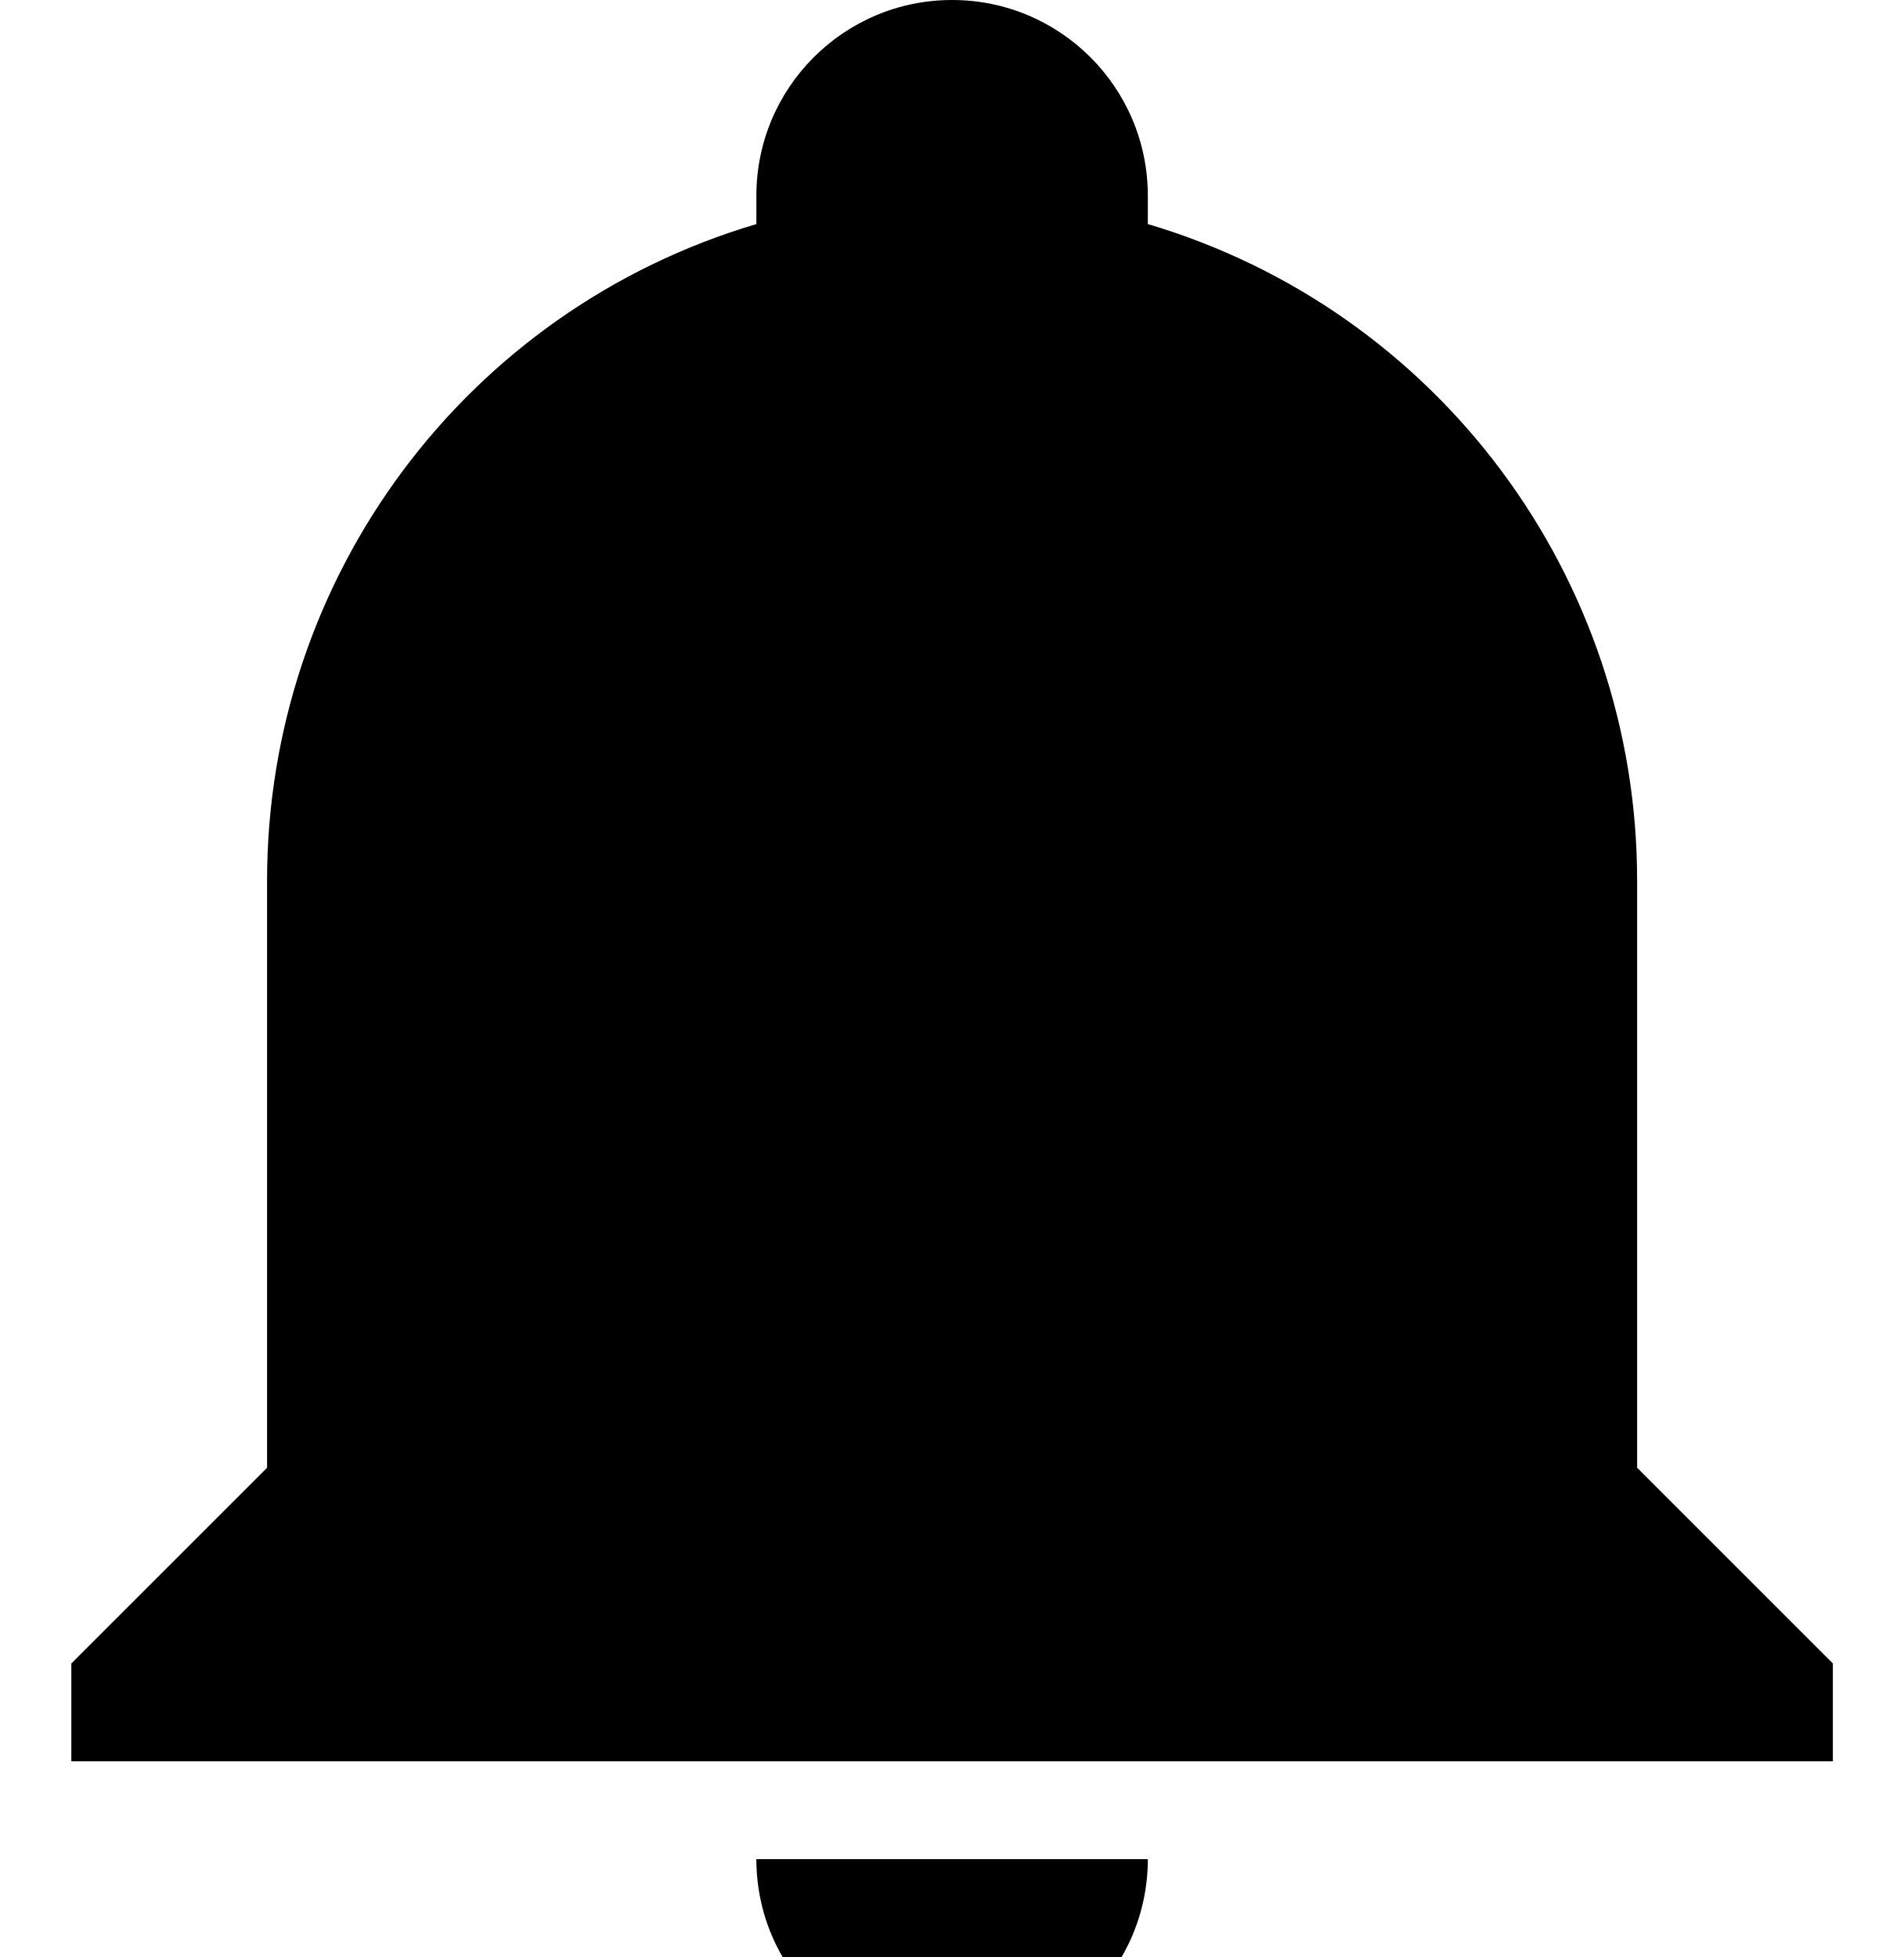
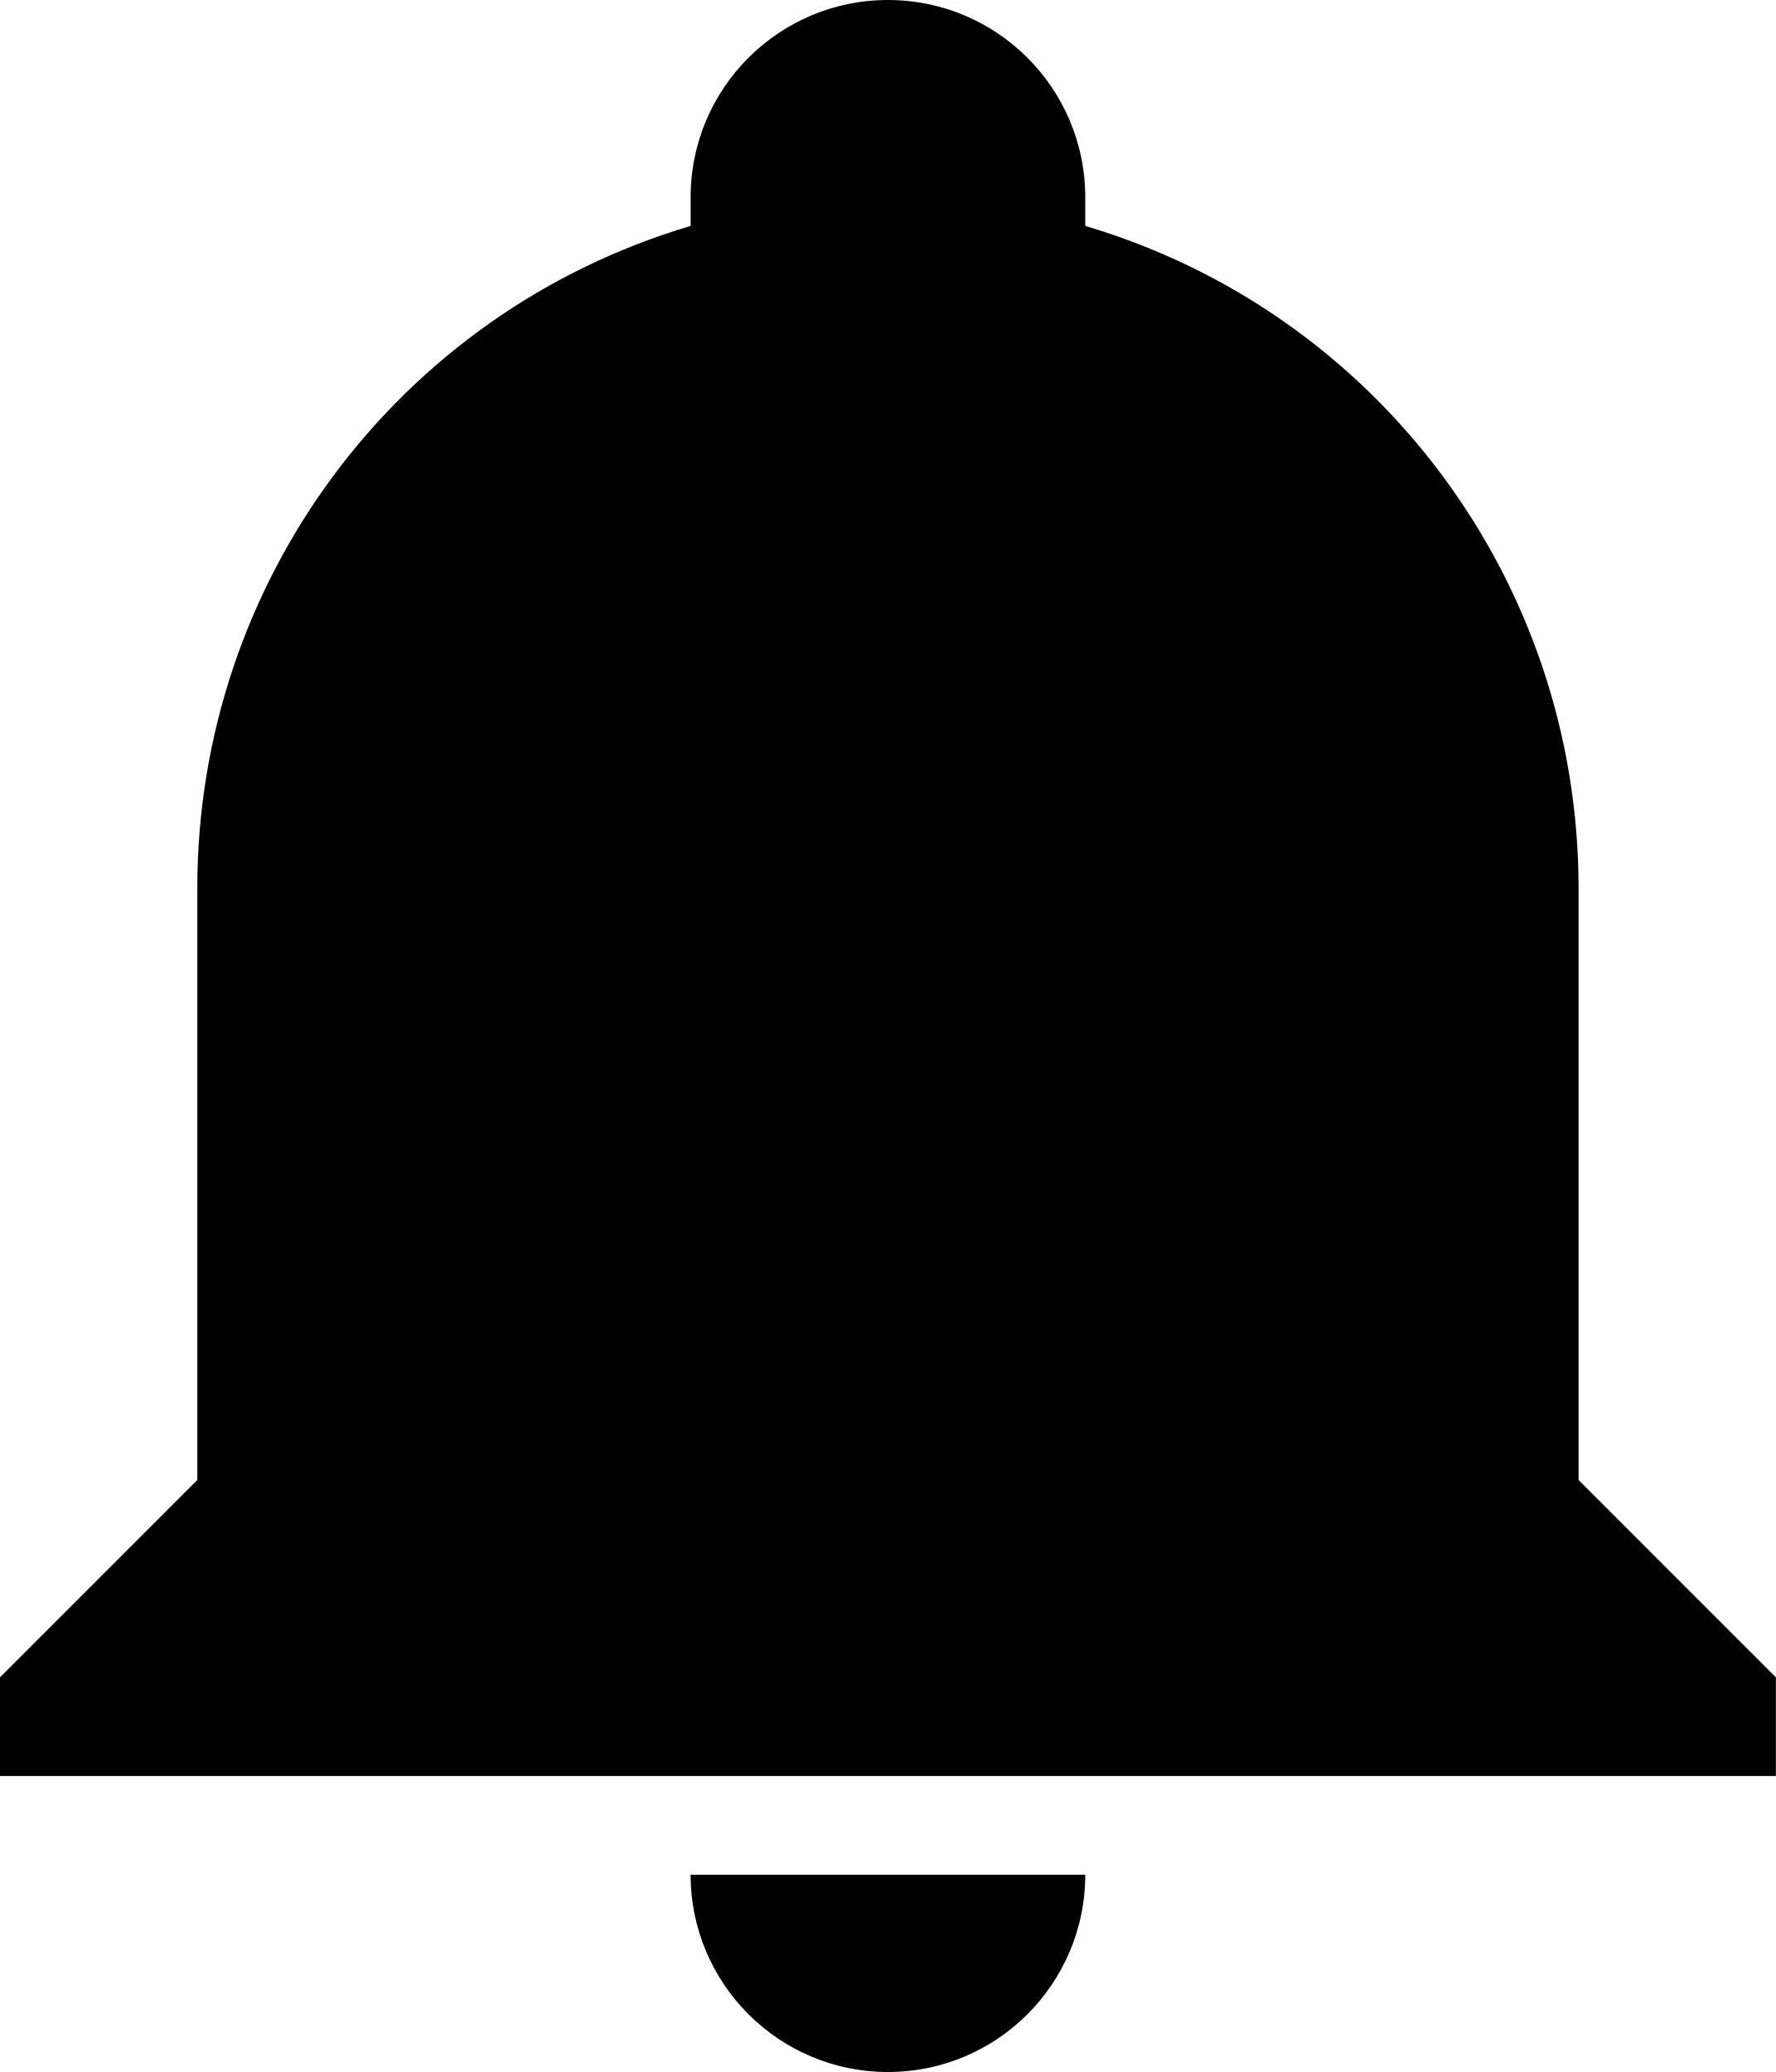
- <svg xmlns="http://www.w3.org/2000/svg" viewBox="2.271 2 19.454 20">
+ <svg xmlns="http://www.w3.org/2000/svg" viewBox="3 2 18 21">
  <path d="M21,19V20H3V19L5,17V11C5,7.9 7.03,5.17 10,4.29C10,4.19 10,4.1 10,4A2,2 0 0,1 12,2A2,2 0 0,1 14,4C14,4.1 14,4.19 14,4.29C16.97,5.17 19,7.9 19,11V17L21,19M14,21A2,2 0 0,1 12,23A2,2 0 0,1 10,21" />
</svg>
